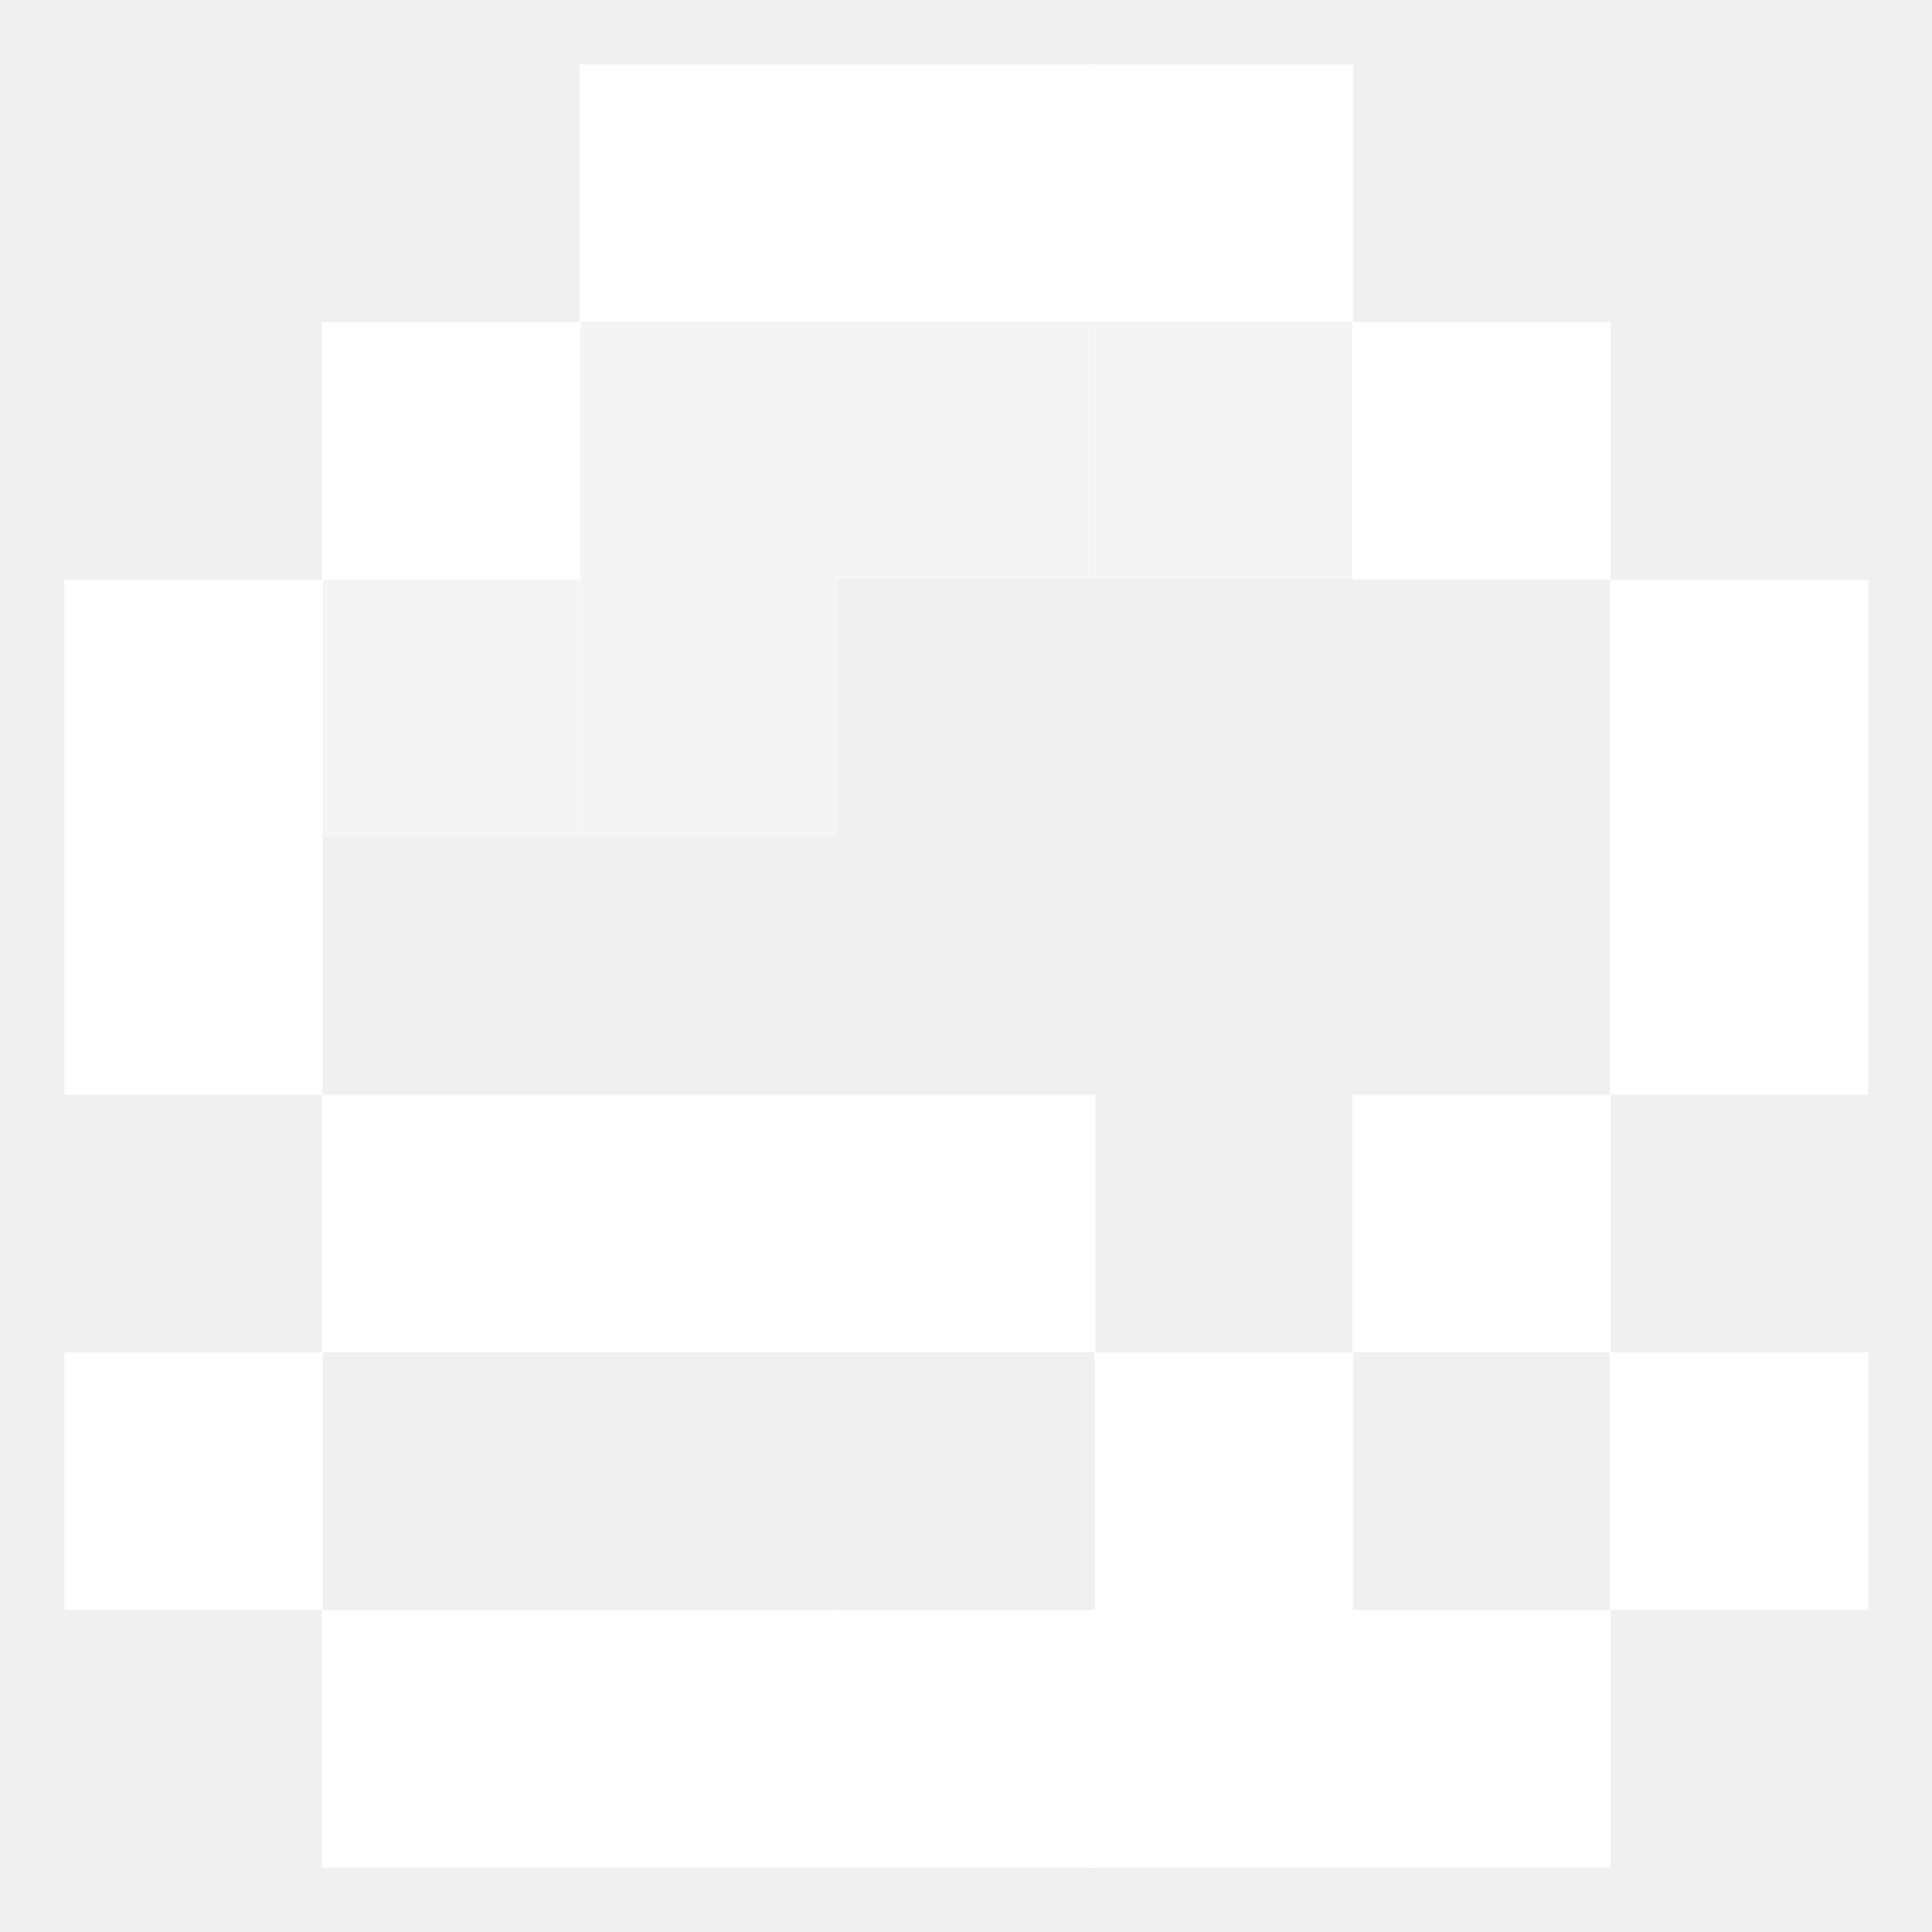
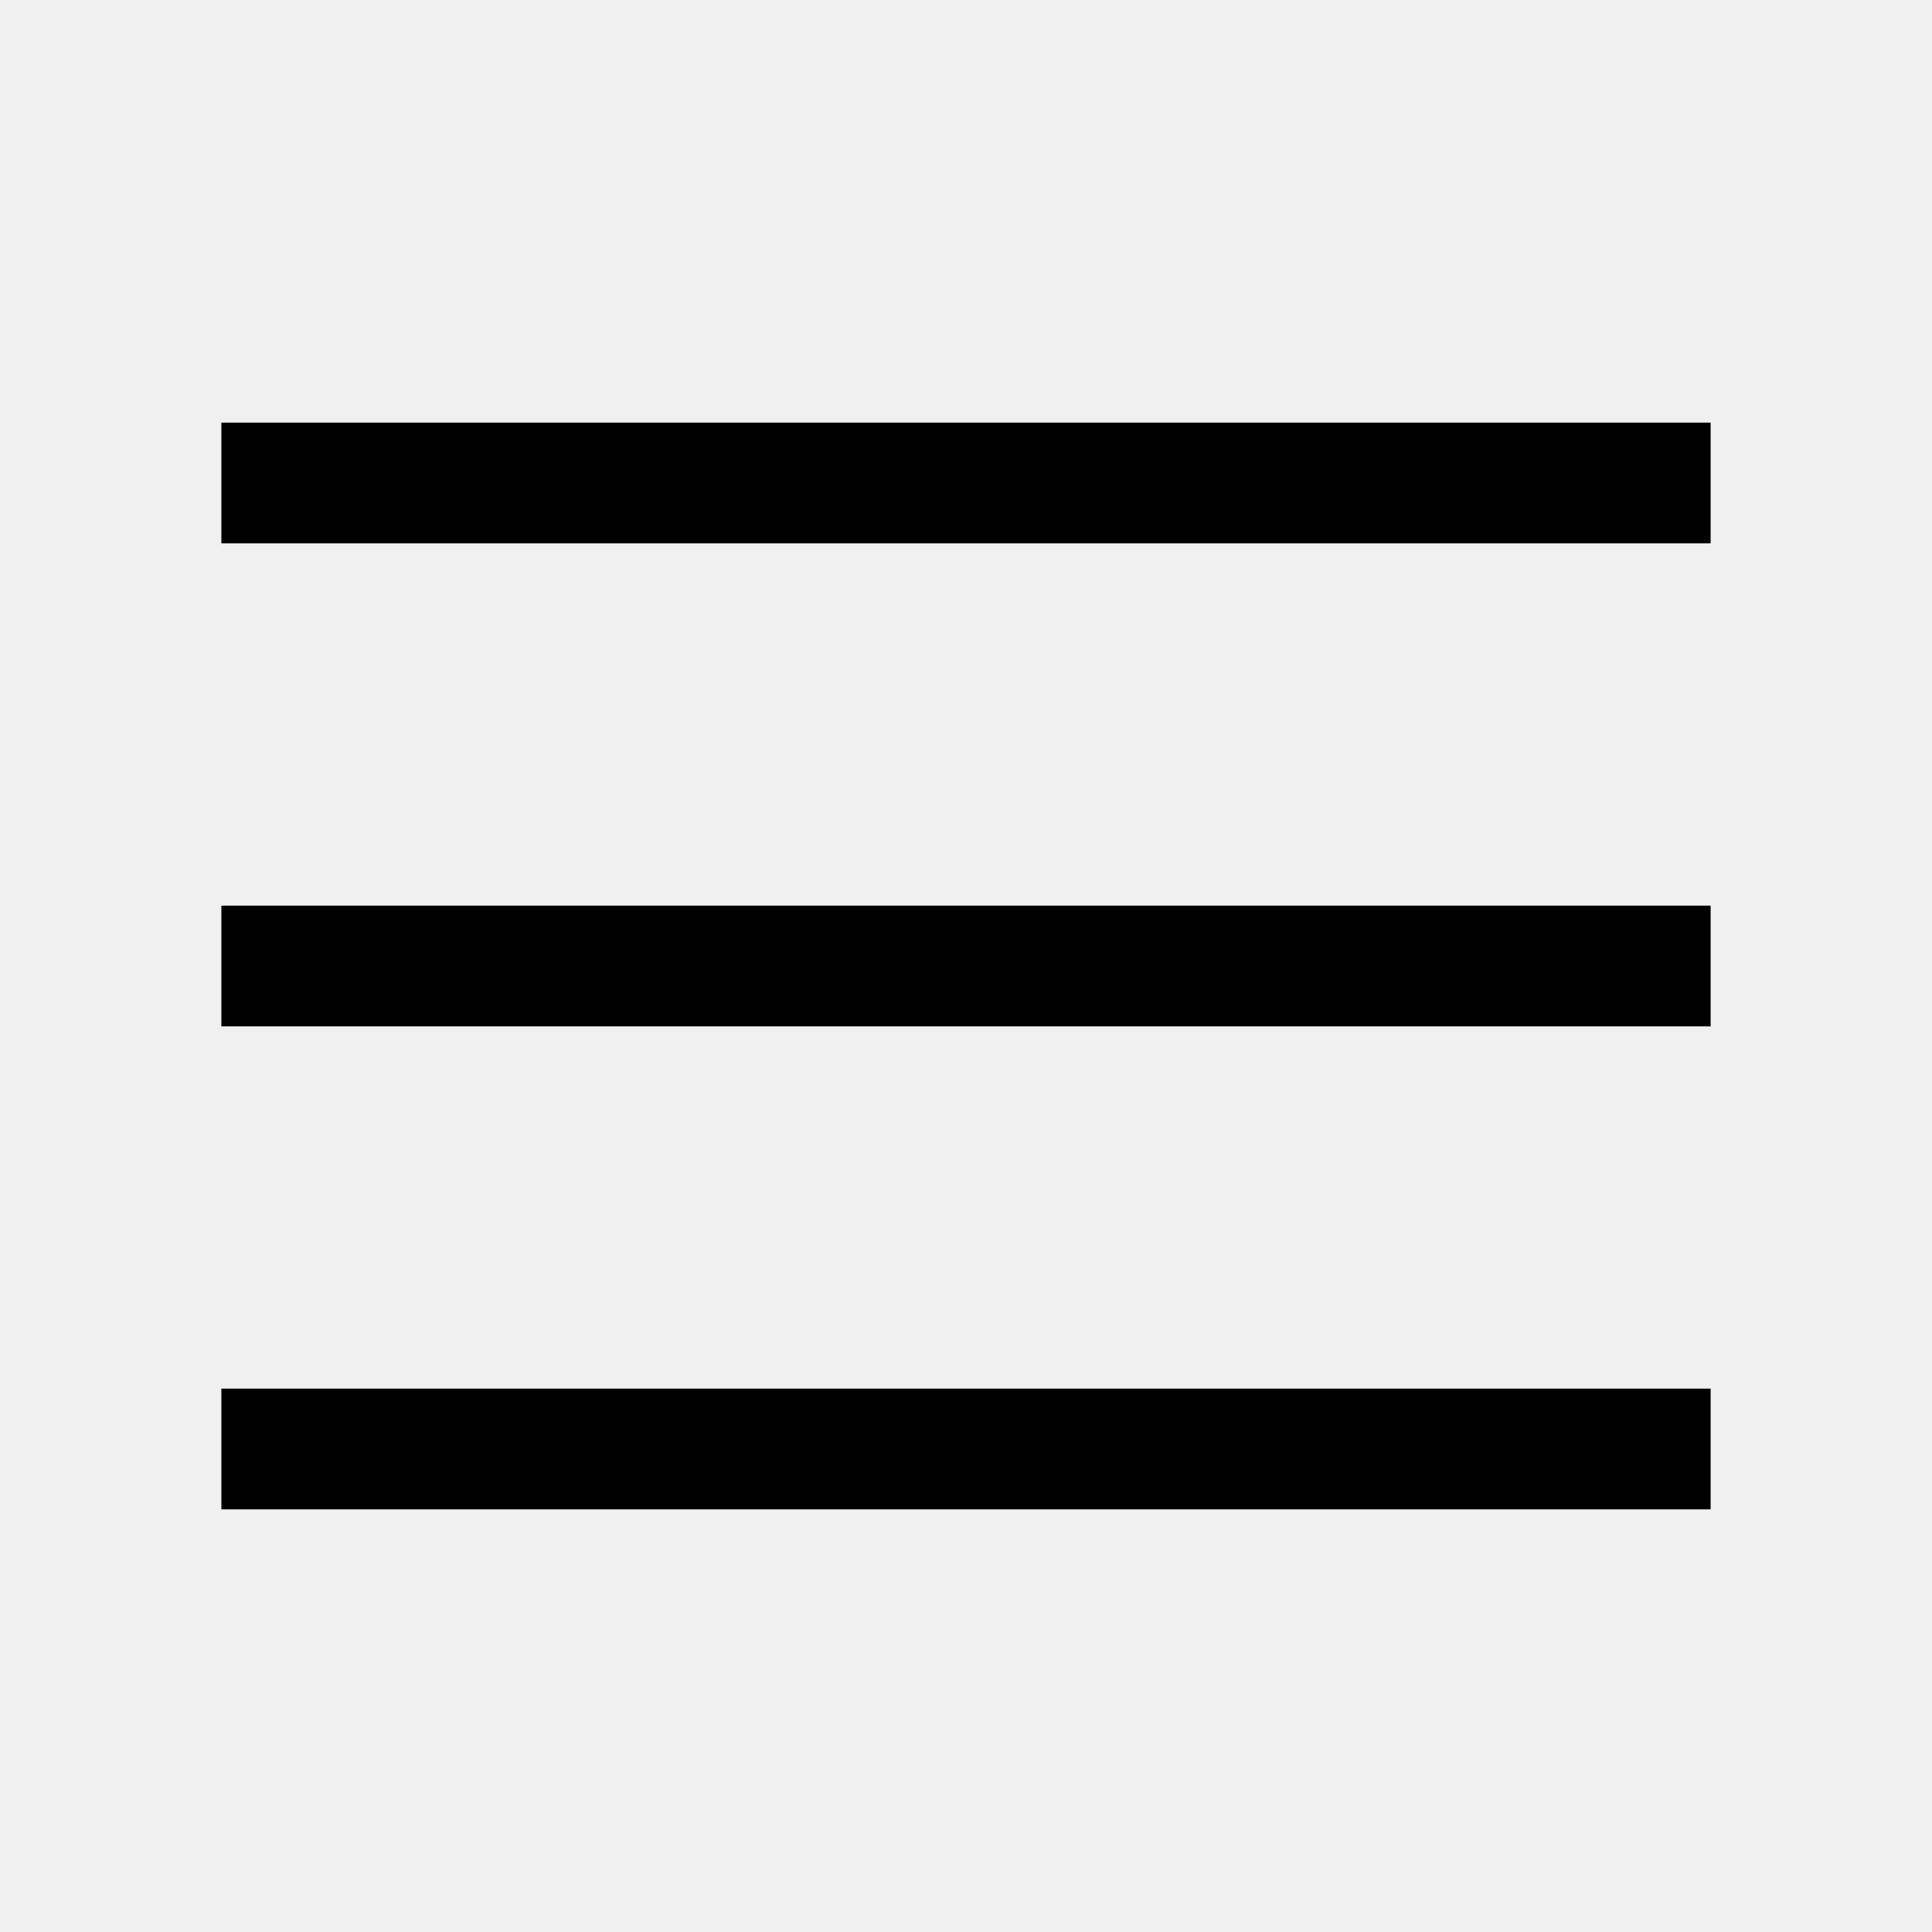
- <svg xmlns="http://www.w3.org/2000/svg" width="30" height="30" viewBox="0 0 30 30">
-   <g fill="none" class="nc-icon-wrapper" stroke-linejoin="miter" stroke-linecap="square">
-     <path d="M3 7H3.01" stroke="#FFFFFF00" stroke-width="4" stroke-linecap="square" />
-     <path d="M3 11H3.01" stroke="#FFFFFF" stroke-width="4" stroke-linecap="square" />
-     <path d="M3 15H3.01" stroke="#FFFFFF" stroke-width="4" stroke-linecap="square" />
-     <path d="M3 19H3.01" stroke="#FFFFFF00" stroke-width="4" stroke-linecap="square" />
-     <path d="M3 23H3.01" stroke="#FFFFFF" stroke-width="4" stroke-linecap="square" />
-     <path d="M3 27H3.01" stroke="#FFFFFF00" stroke-width="4" stroke-linecap="square" />
-     <path d="M7 11H7.01" stroke="#FFFFFF40" stroke-width="4" stroke-linecap="square" />
-     <path d="M7 7H7.01" stroke="#FFFFFF" stroke-width="4" stroke-linecap="square" />
-     <path d="M7 15H7.01" stroke="#FFFFFF00" stroke-width="4" stroke-linecap="square" />
-     <path d="M7 23H7.01" stroke="#FFFFFF00" stroke-width="4" stroke-linecap="square" />
-     <path d="M7 27H7.01" stroke="#FFFFFF" stroke-width="4" stroke-linecap="square" />
-     <path d="M11 7H11.01" stroke="#FFFFFF40" stroke-width="4" stroke-linecap="square" />
-     <path d="M11 3H11.01" stroke="#FFFFFF" stroke-width="4" stroke-linecap="square" />
-     <path d="M11 11H11.01" stroke="#FFFFFF40" stroke-width="4" stroke-linecap="square" />
-     <path d="M14.99 11H15" stroke="#FFFFFF00" stroke-width="4" stroke-linecap="square" />
-     <path d="M11 15H11.01" stroke="#FFFFFF00" stroke-width="4" stroke-linecap="square" />
-     <path d="M7 19H7.01" stroke="#FFFFFF" stroke-width="4" stroke-linecap="square" />
-     <path d="M11 19H11.01" stroke="#FFFFFF" stroke-width="4" stroke-linecap="square" />
-     <path d="M11 27H11.01" stroke="#FFFFFF" stroke-width="4" stroke-linecap="square" />
-     <path d="M15 7H15.01" stroke="#FFFFFF40" stroke-width="4" stroke-linecap="square" />
-     <path d="M18.99 7H19" stroke="#FFFFFF40" stroke-width="4" stroke-linecap="square" />
-     <path d="M15 15H15.01" stroke="#FFFFFF00" stroke-width="4" stroke-linecap="square" />
-     <path d="M15 23H15.01" stroke="#FFFFFF00" stroke-width="4" stroke-linecap="square" />
-     <path d="M11 23H11.01" stroke="#FFFFFF00" stroke-width="4" stroke-linecap="square" />
-     <path d="M15 19H15.01" stroke="#FFFFFF" stroke-width="4" stroke-linecap="square" />
-     <path d="M15 27H15.01" stroke="#FFFFFF" stroke-width="4" stroke-linecap="square" />
-     <path d="M19 11H19.01" stroke="#FFFFFF00" stroke-width="4" stroke-linecap="square" />
-     <path d="M19 19H19.01" stroke="#FFFFFF00" stroke-width="4" stroke-linecap="square" />
-     <path d="M19 15H19.01" stroke="#FFFFFF00" stroke-width="4" stroke-linecap="square" />
-     <path d="M19 23H19.01" stroke="#FFFFFF" stroke-width="4" stroke-linecap="square" />
-     <path d="M19 27H19.01" stroke="#FFFFFF" stroke-width="4" stroke-linecap="square" />
-     <path d="M23 7H23.01" stroke="#FFFFFF" stroke-width="4" stroke-linecap="square" />
-     <path d="M7 3H7.01" stroke="#FFFFFF00" stroke-width="4" stroke-linecap="square" />
-     <path d="M3 3H3.01" stroke="#FFFFFF00" stroke-width="4" stroke-linecap="square" />
-     <path d="M15 3H15.01" stroke="#FFFFFF" stroke-width="4" stroke-linecap="square" />
-     <path d="M19 3H19.01" stroke="#FFFFFF" stroke-width="4" stroke-linecap="square" />
-     <path d="M23 3H23.01" stroke="#FFFFFF00" stroke-width="4" stroke-linecap="square" />
-     <path d="M27 3H27.01" stroke="#FFFFFF00" stroke-width="4" stroke-linecap="square" />
-     <path d="M23 15H23.01" stroke="#FFFFFF00" stroke-width="4" stroke-linecap="square" />
-     <path d="M23 11H23.01" stroke="#FFFFFF00" stroke-width="4" stroke-linecap="square" />
-     <path d="M23 19H23.01" stroke="#FFFFFF" stroke-width="4" stroke-linecap="square" />
-     <path d="M23 23H23.01" stroke="#FFFFFF00" stroke-width="4" stroke-linecap="square" />
-     <path d="M27 27H27.01" stroke="#FFFFFF00" stroke-width="4" stroke-linecap="square" />
-     <path d="M23 27H23.01" stroke="#FFFFFF" stroke-width="4" stroke-linecap="square" />
-     <path d="M27 7H27.01" stroke="#FFFFFF00" stroke-width="4" stroke-linecap="square" />
-     <path d="M27 11H27.01" stroke="#FFFFFF" stroke-width="4" stroke-linecap="square" />
-     <path d="M27 15H27.01" stroke="#FFFFFF" stroke-width="4" stroke-linecap="square" />
-     <path d="M27 19H27.01" stroke="#FFFFFF00" stroke-width="4" stroke-linecap="square" />
-     <path d="M27 23H27.01" stroke="#FFFFFF" stroke-width="4" stroke-linecap="square" />
+ <svg xmlns="http://www.w3.org/2000/svg" viewBox="0 0 24 24" width="24" height="24">
+   <g fill="none" stroke="currentColor" stroke-width="1.5" stroke-linecap="square" stroke-linejoin="miter">
+     <line x1="3.5" y1="6" x2="20.5" y2="6" />
+     <line x1="3.5" y1="12" x2="20.5" y2="12" />
+     <line x1="3.5" y1="18" x2="20.5" y2="18" />
  </g>
</svg>
